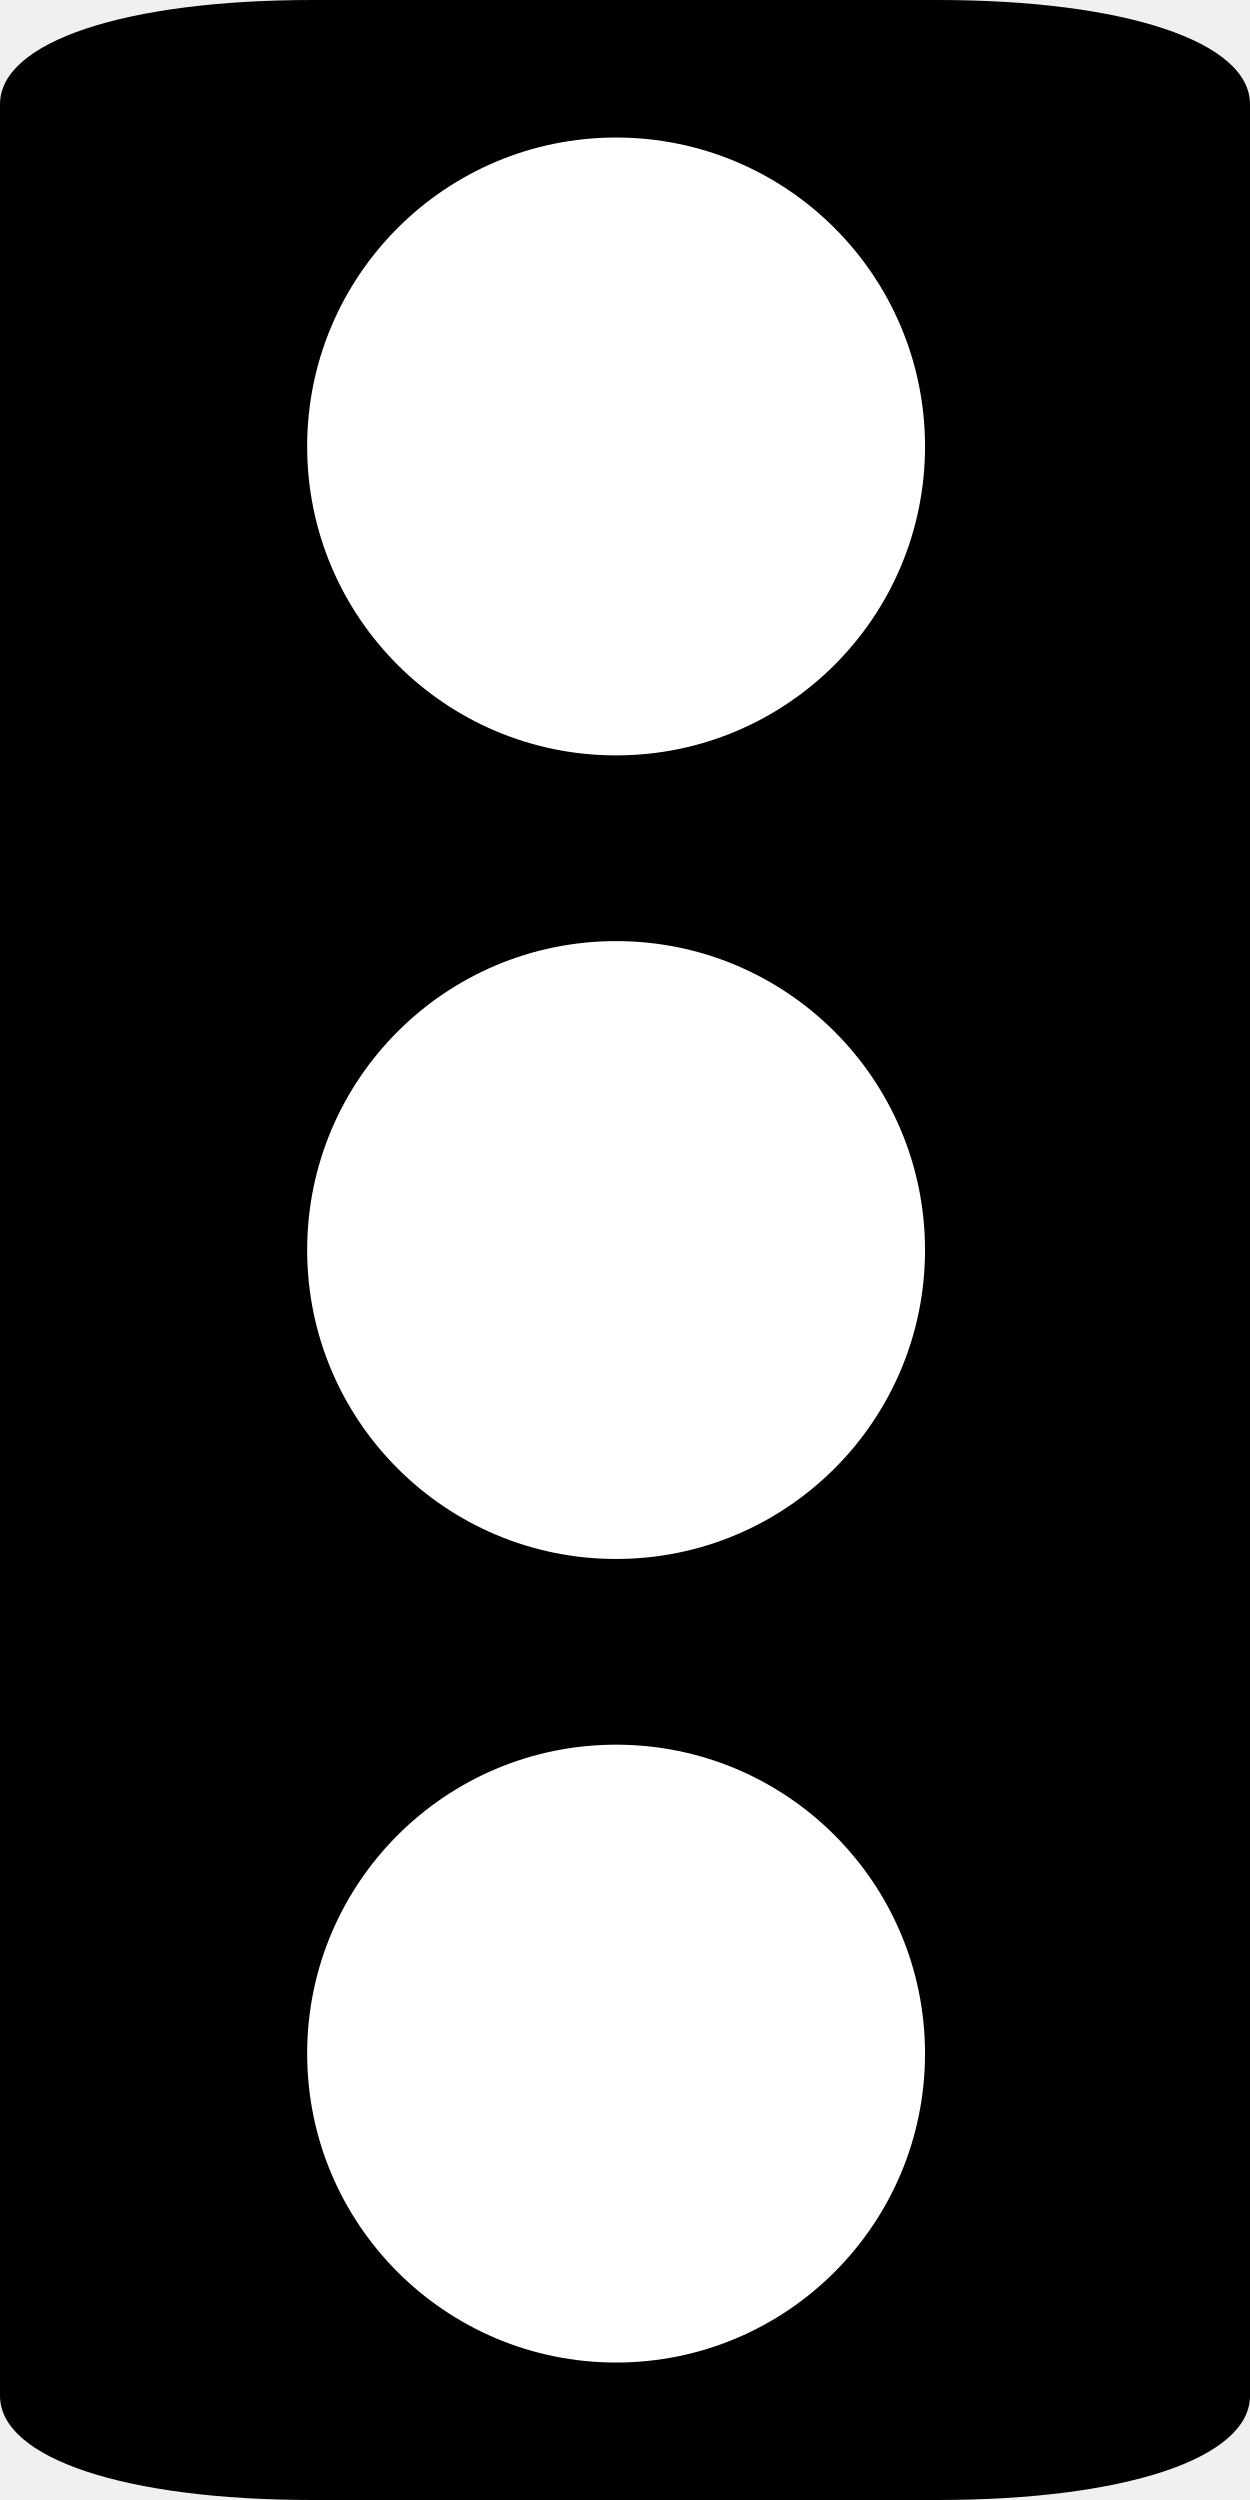
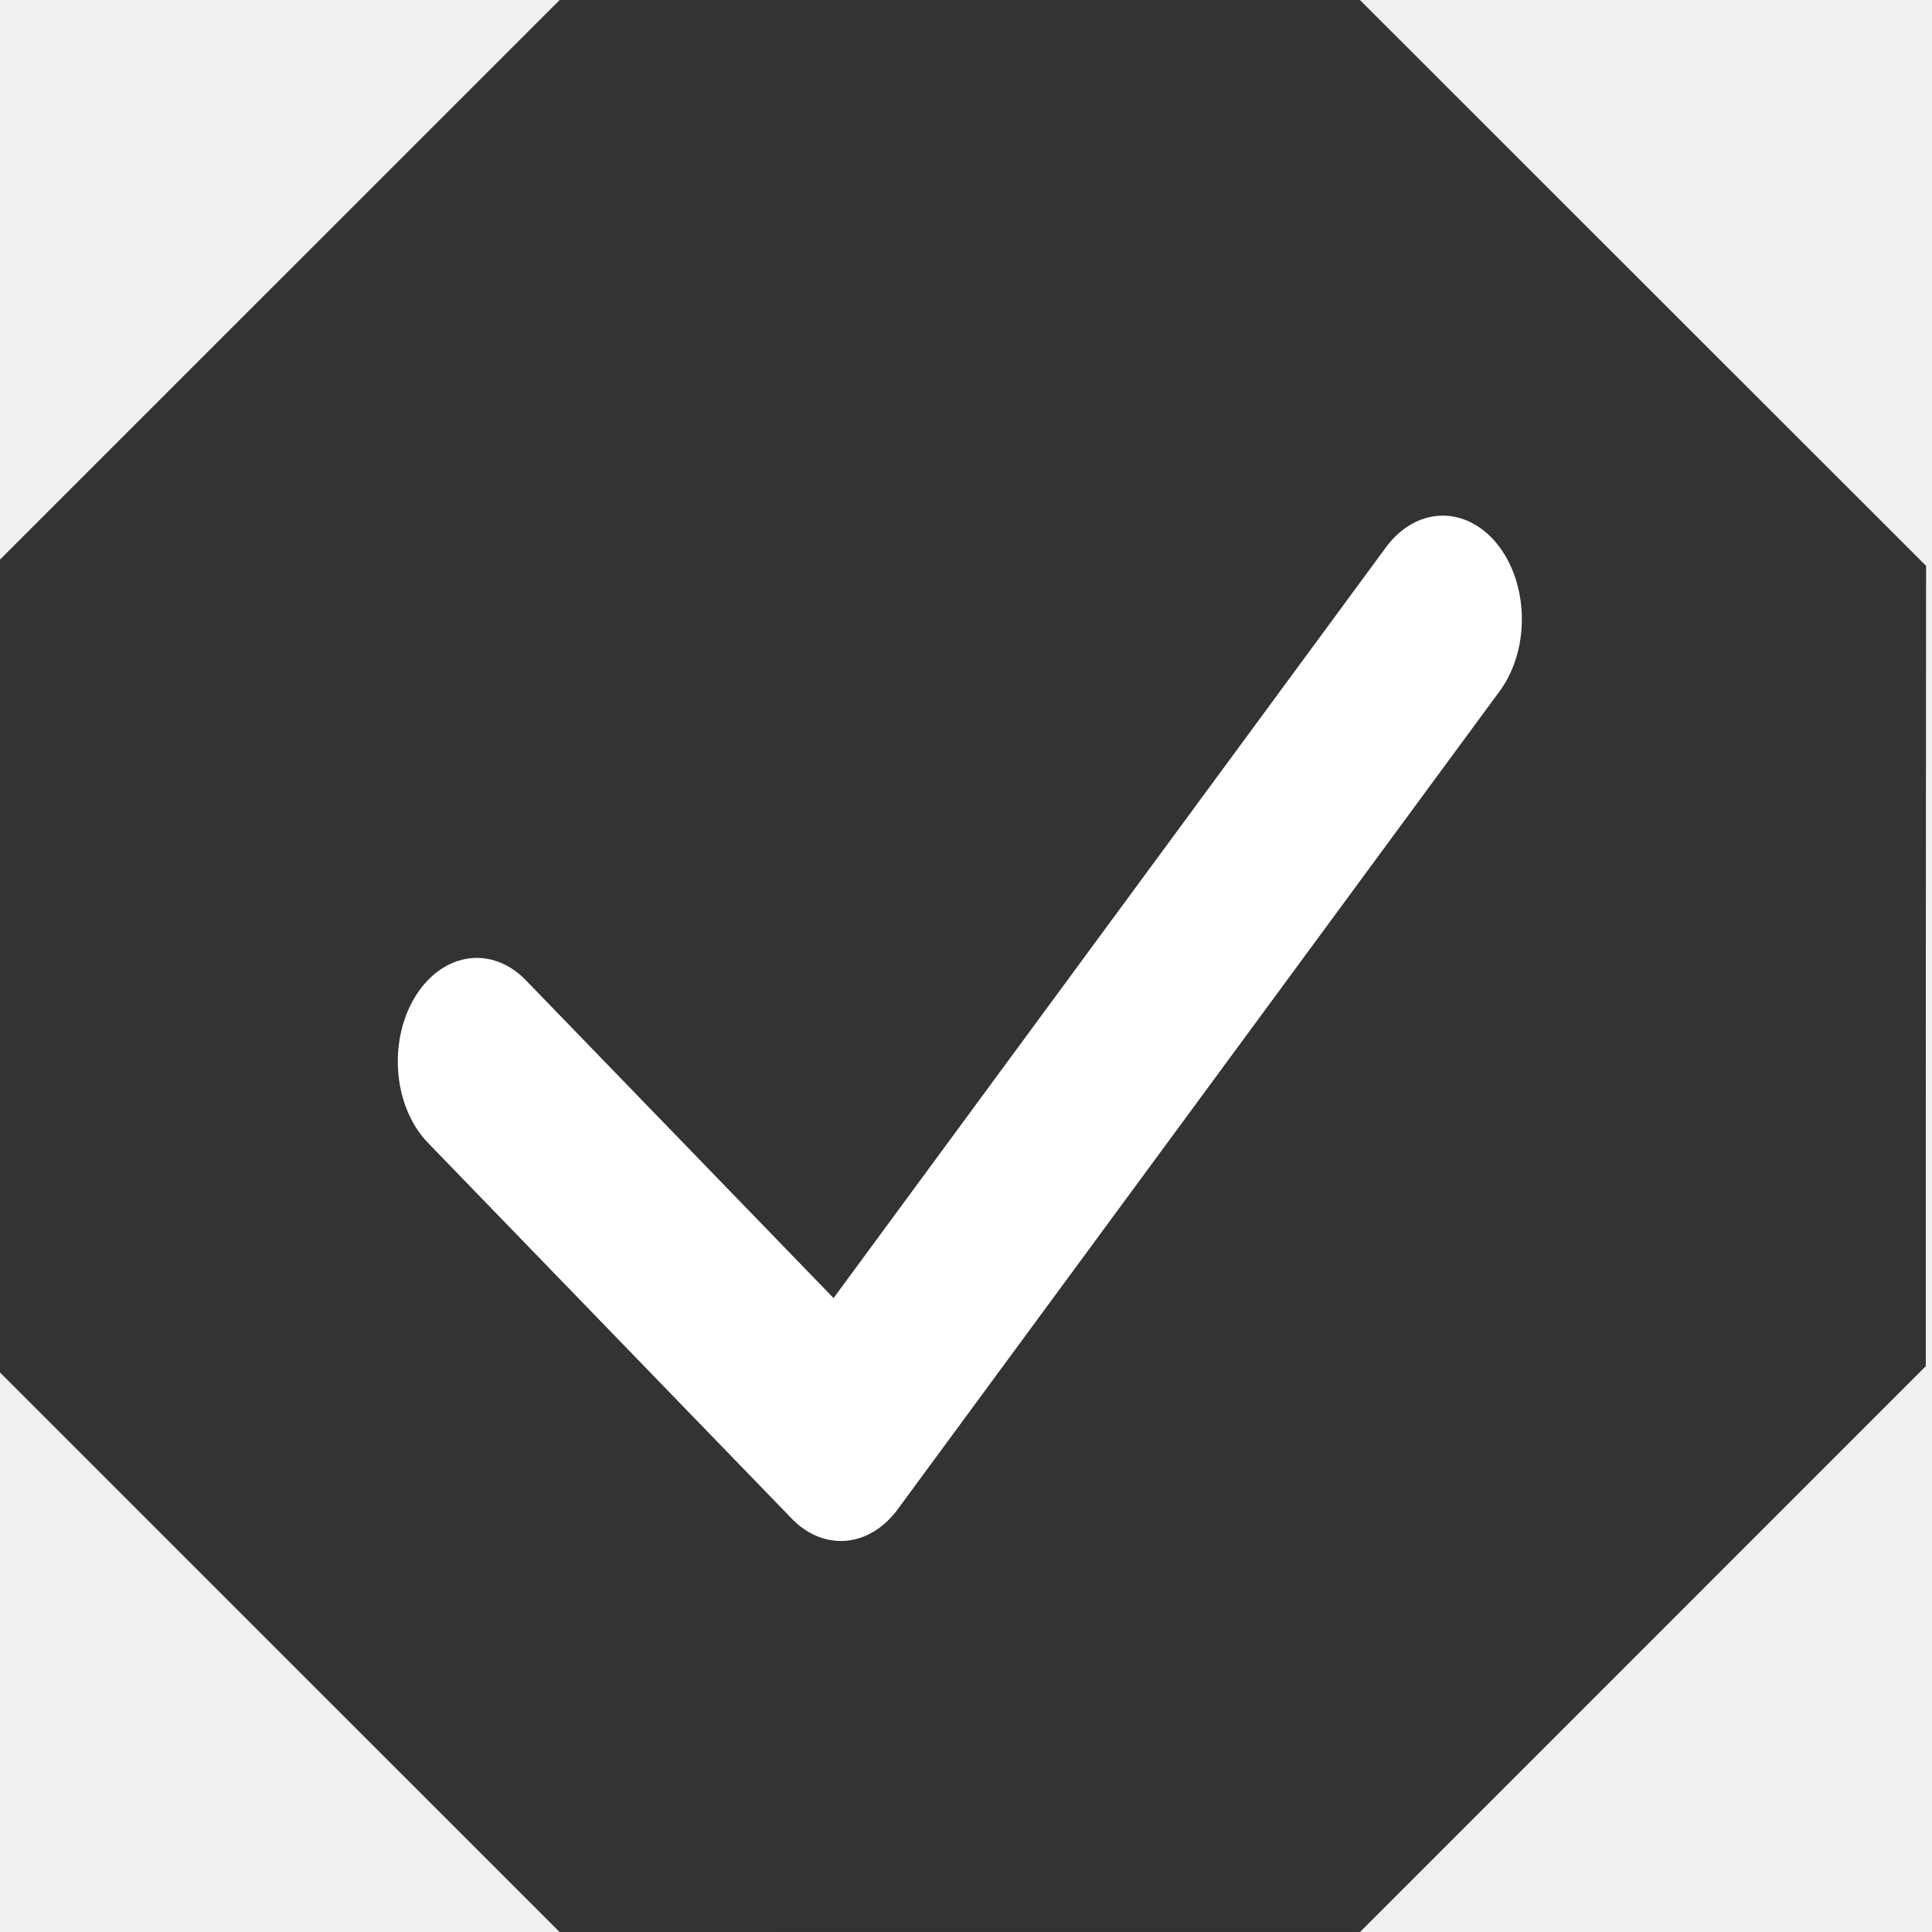
- <svg xmlns="http://www.w3.org/2000/svg" width="7" height="14" viewBox="0 0 7 14" version="1.1" xml:space="preserve" style="fill-rule:evenodd;clip-rule:evenodd;stroke-linejoin:round;stroke-miterlimit:2;">
-   <g id="path0_fill" transform="matrix(2.97657e-17,0.486111,-1.45833,8.92972e-17,7,0)">
-     <path d="M27.6,0L1.2,0C0.48,0 0,0.48 0,1.2L0,3.6C0,4.32 0.48,4.8 1.2,4.8L27.6,4.8C28.32,4.8 28.8,4.32 28.8,3.6L28.8,1.2C28.8,0.48 28.32,0 27.6,0Z" style="fill-rule:nonzero;" />
+ <svg xmlns="http://www.w3.org/2000/svg" width="14" height="14" viewBox="0 0 14 14" version="1.1" xml:space="preserve" style="fill-rule:evenodd;clip-rule:evenodd;stroke-linecap:round;stroke-linejoin:round;stroke-miterlimit:1.5;">
+   <g transform="matrix(1.80139,-0.746161,0.746161,1.80139,-7.19301,1.20115)">
+     <path d="M5.566,1.639L8.313,2.777L9.452,5.525L8.313,8.272L5.566,9.41L2.818,8.272L1.68,5.525L2.818,2.777L5.566,1.639Z" style="fill:rgb(51,51,51);" />
+     <path d="M9.452,5.525L8.313,8.272L5.566,9.41L2.818,8.272L1.68,5.525L2.818,2.777L5.566,1.639L8.313,2.777L9.452,5.525ZM5.566,3.119L3.865,3.824L3.16,5.525L3.865,7.225L5.566,7.93L7.267,7.225L7.971,5.525L7.267,3.824L5.566,3.119Z" style="fill:rgb(51,51,51);" />
  </g>
-   <g transform="matrix(1,0,0,1,2604.01,6229.72)">
-     <g transform="matrix(1,0,0,1,-2611.9,-6234.52)">
-       <circle cx="11.34" cy="7.3" r="1.73" style="fill:white;" />
-     </g>
-     <g transform="matrix(1,0,0,1,-2611.9,-6225.52)">
-       <circle cx="11.34" cy="7.3" r="1.73" style="fill:white;" />
-     </g>
-     <g transform="matrix(1,0,0,1,-2611.9,-6230.02)">
-       <circle cx="11.34" cy="7.3" r="1.73" style="fill:white;" />
-     </g>
+   <g transform="matrix(0.768722,0,0,1.00718,1.78791,-0.159212)">
+     <path d="M2.169,7.795L5.6,10.5L11.275,4.613" style="fill:none;stroke:white;stroke-width:1.49px;" />
  </g>
</svg>
